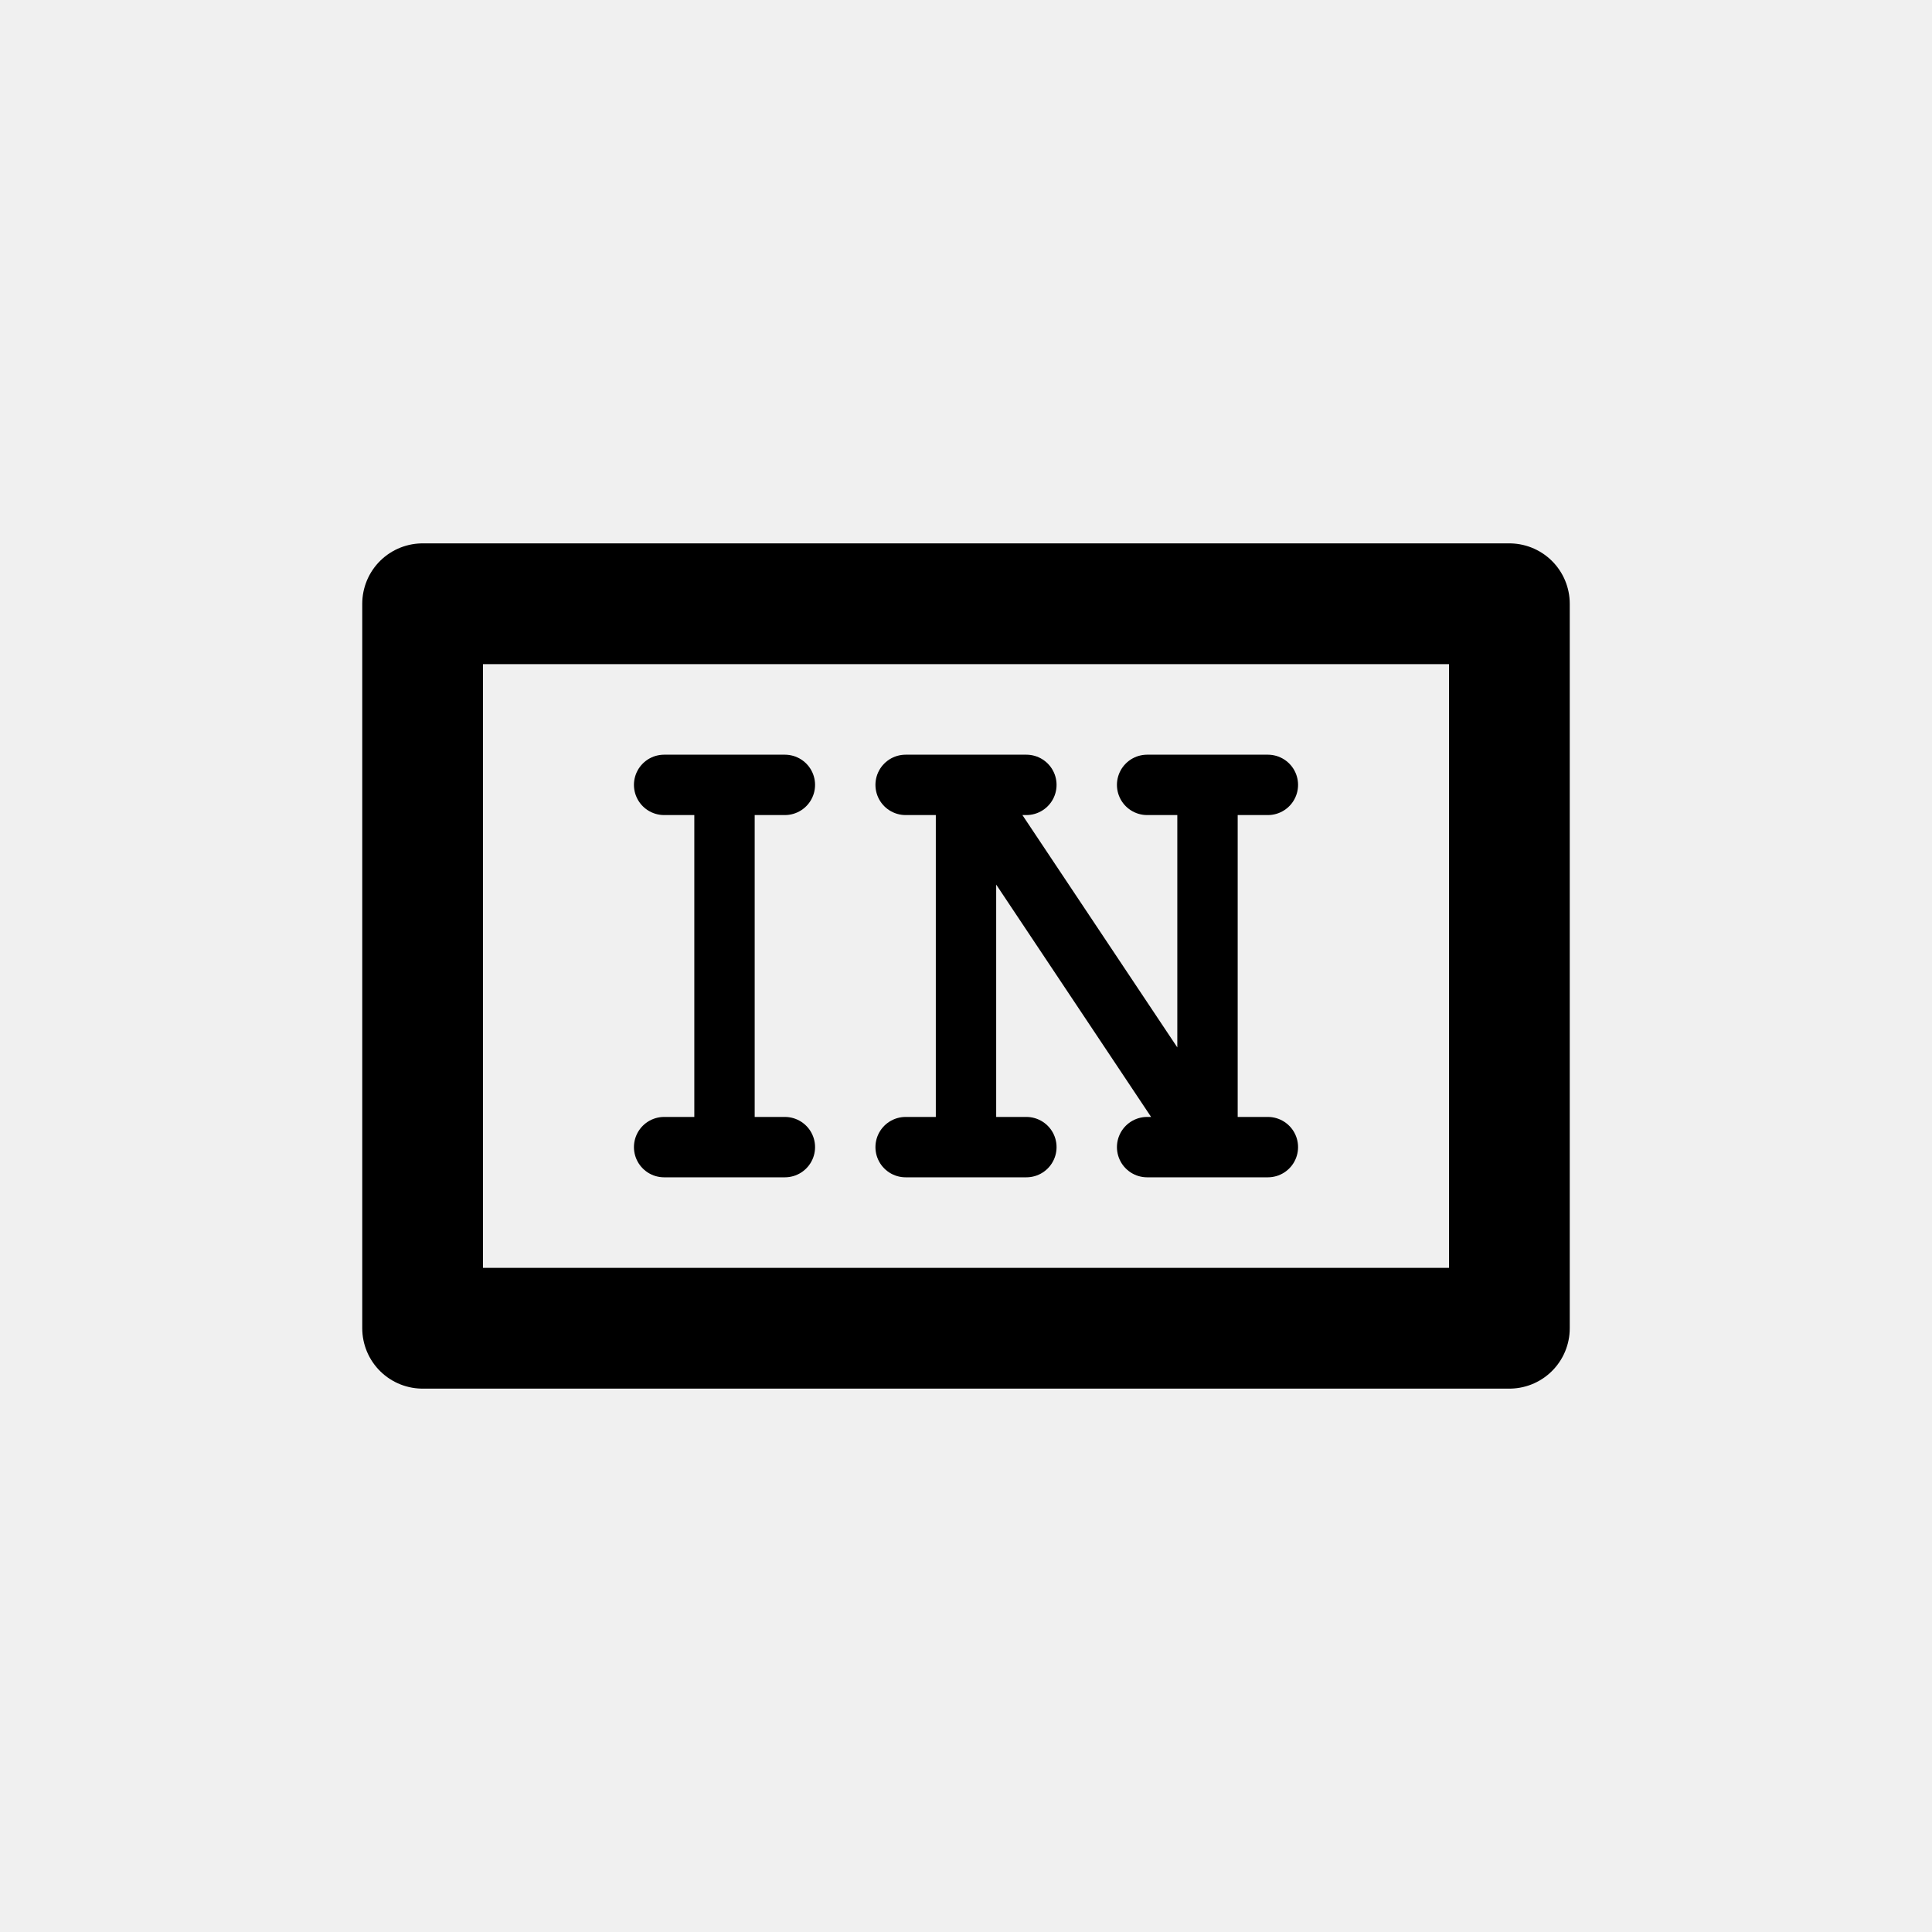
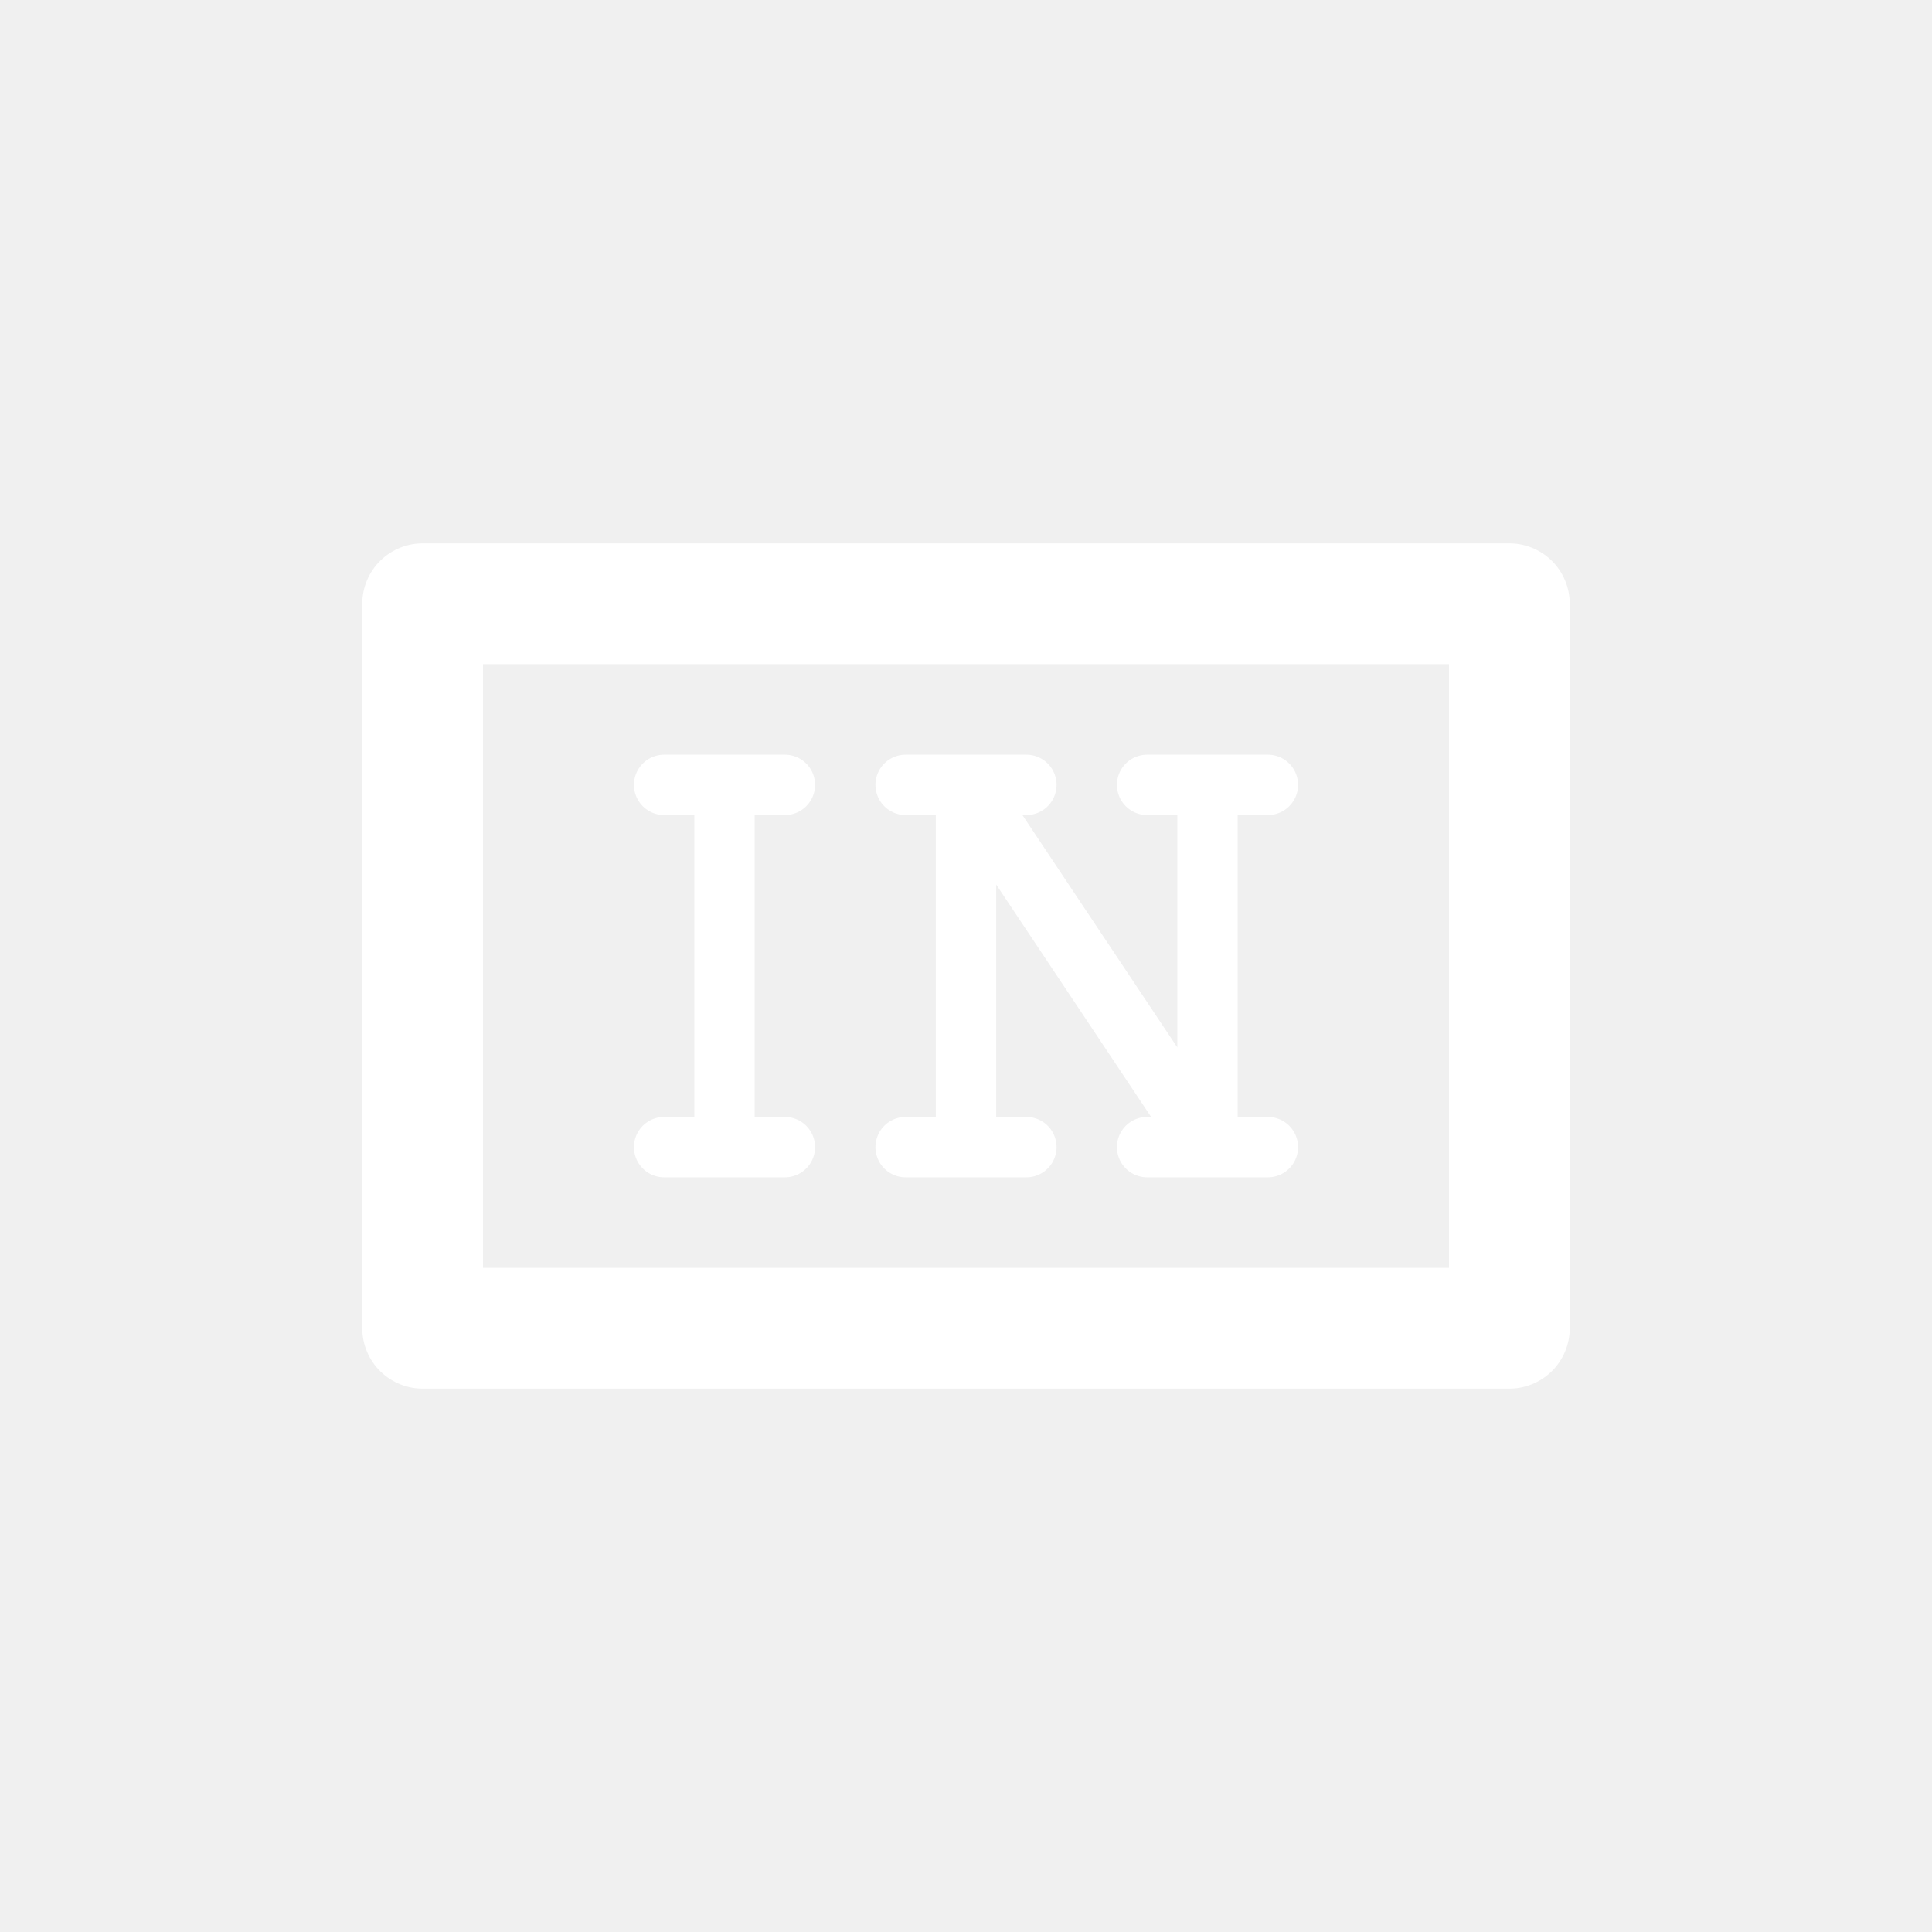
- <svg xmlns="http://www.w3.org/2000/svg" width="32" height="32" viewBox="0 0 32 32" fill="none">
-   <path d="M7 10V22H25V10H7Z" stroke="black" stroke-width="2" stroke-linecap="round" stroke-linejoin="round" />
-   <path d="M12 13V19M12 13H11M12 13H13M12 19H11M12 19H13" stroke="black" stroke-linecap="round" stroke-linejoin="round" />
-   <path d="M16 13V19M16 13H15M16 13H17M16 13L20 19M16 19H15M16 19H17M20 19V13M20 19H19M20 19H21M20 13H19M20 13H21" stroke="black" stroke-linecap="round" stroke-linejoin="round" />
+ <svg xmlns="http://www.w3.org/2000/svg" width="32" height="32" stroke="white" stroke-linecap="round" stroke-linejoin="round" viewBox="0 0 32 32" fill="none">
+   <path d="M7 10V22H25V10H7Z" stroke-width="2" />
+   <path d="M12 13V19M12 13H11M12 13H13M12 19H11M12 19H13" />
+   <path d="M16 13V19M16 13H15M16 13H17M16 13L20 19M16 19H15M16 19H17M20 19V13M20 19H19M20 19H21M20 13H19M20 13H21" />
</svg>
